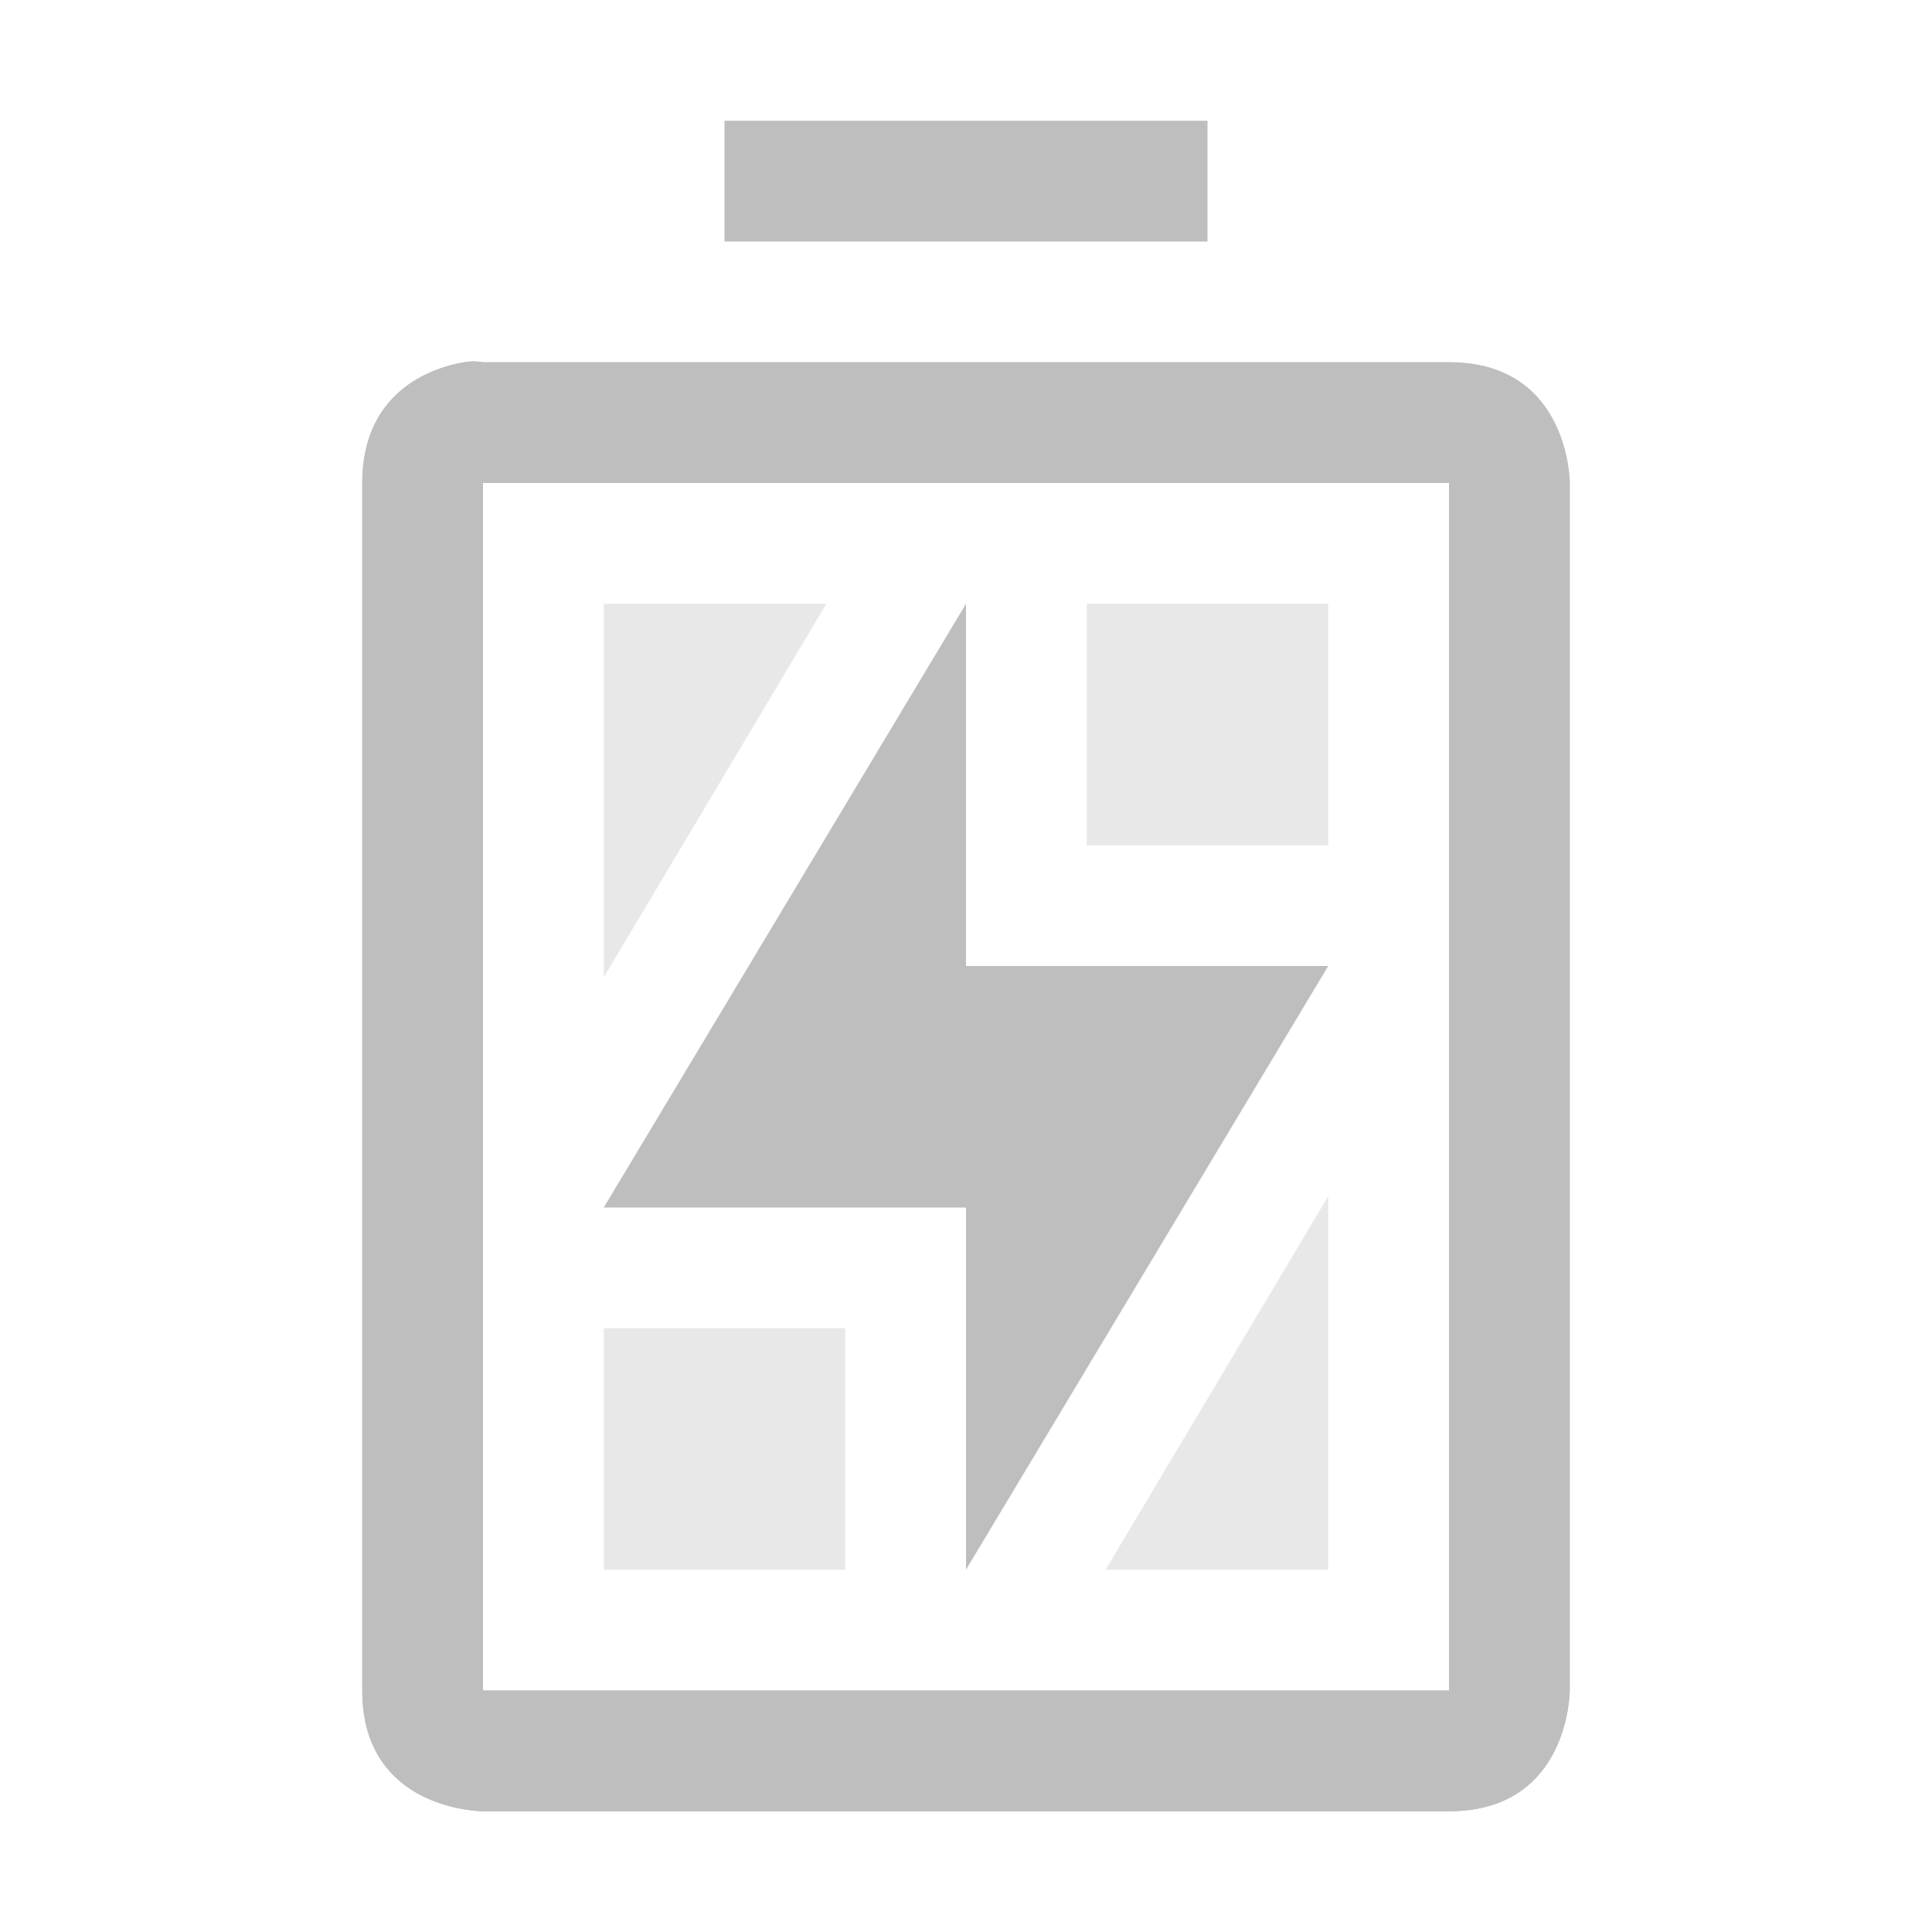
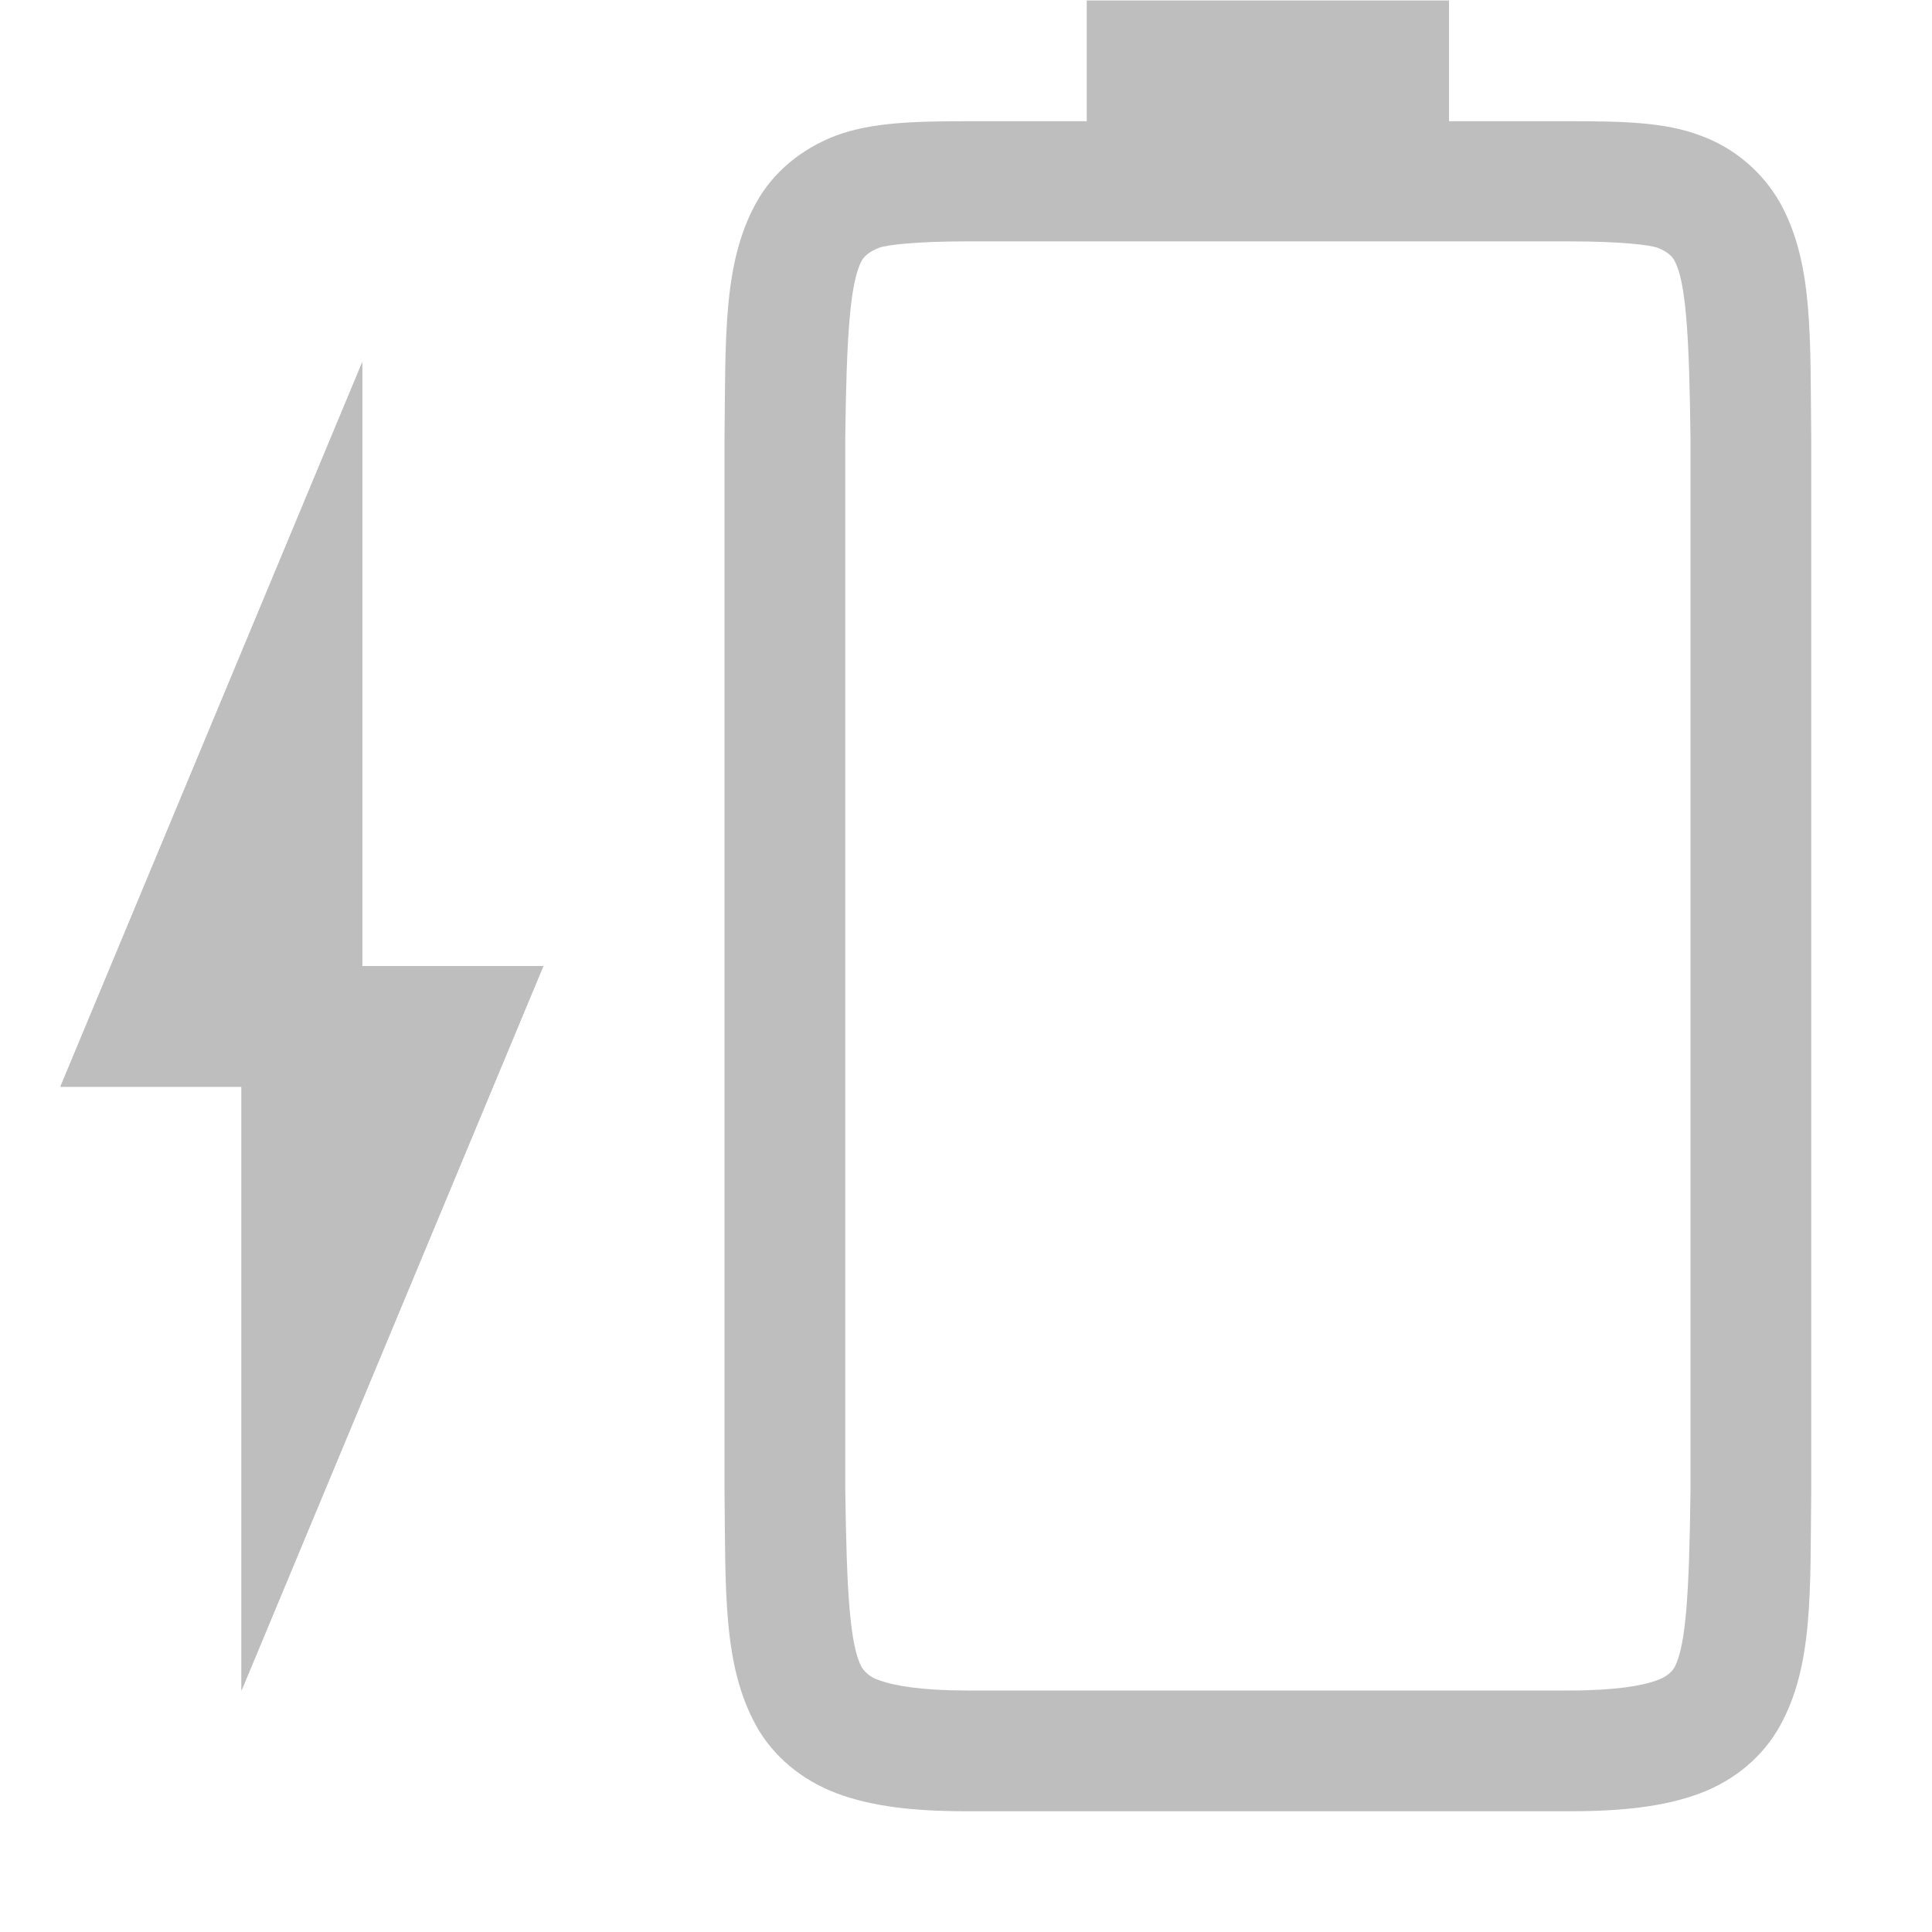
<svg xmlns="http://www.w3.org/2000/svg" height="16" width="16">
  <g fill="#bebebe">
-     <path d="M5 5v3.094L6.844 5zm4 0v2h2V5zm2 4.906L9.156 13H11zM5 11v2h2v-2z" opacity=".35" />
-     <path d="M6 1v1h4V1zM3.844 3C3.563 3.047 3 3.25 3 4v10c0 1 1 1 1 1h8c1 0 1-1 1-1V4s0-1-1-1H4s-.063-.016-.156 0zM4 4h8v10H4z" />
-     <path d="M8 5v3h3l-3 5v-3H5z" />
-     <path d="M3.844 3C3.563 3.047 3 3.25 3 4v10c0 1 1 1 1 1h8c1 0 1-1 1-1V4s0-1-1-1H4c-.052 0-.063-.016-.156 0zM4 4h8v10H4z" />
+     <path color="#000" d="M6 12.338c.01.839-.015 1.451.262 1.953.138.25.374.45.666.56.292.11.64.149 1.078.149H13c.439 0 .786-.039 1.078-.148.293-.11.526-.31.664-.561.277-.502.248-1.114.258-1.953V3.635c-.01-.839.02-1.454-.258-1.955a1.25 1.25 0 0 0-.664-.559c-.292-.11-.64-.117-1.078-.117h-1v-1H9v1h-.994c-.438 0-.786.01-1.078.117-.293.11-.528.308-.666.559-.277.501-.252 1.116-.262 1.955zm1-.014V3.632c.01-.852.04-1.297.137-1.474.016-.03.057-.073.143-.106.06-.023.298-.053.726-.053H13c.428 0 .664.03.727.053.086.032.125.077.14.106.095.172.123.617.133 1.474v8.706c-.01.854-.038 1.298-.133 1.47-.016.03-.055.074-.14.106-.123.046-.349.086-.727.086H8.006c-.378 0-.604-.04-.727-.086a.262.262 0 0 1-.142-.105c-.098-.178-.126-.62-.137-1.485z" font-family="sans-serif" font-weight="400" overflow="visible" style="line-height:normal;font-variant-ligatures:none;font-variant-position:normal;font-variant-caps:normal;font-variant-numeric:normal;font-variant-alternates:normal;font-feature-settings:normal;text-indent:0;text-align:start;text-decoration-line:none;text-decoration-style:solid;text-decoration-color:#000;text-transform:none;shape-padding:0;isolation:auto;mix-blend-mode:normal;marker:none" white-space="normal" />
+     <path d="M2 14l2.5-6H3V3L.5 9H2z" />
+     <path d="M2 14l2.5-6H3V3L.5 9H2z" />
  </g>
</svg>
